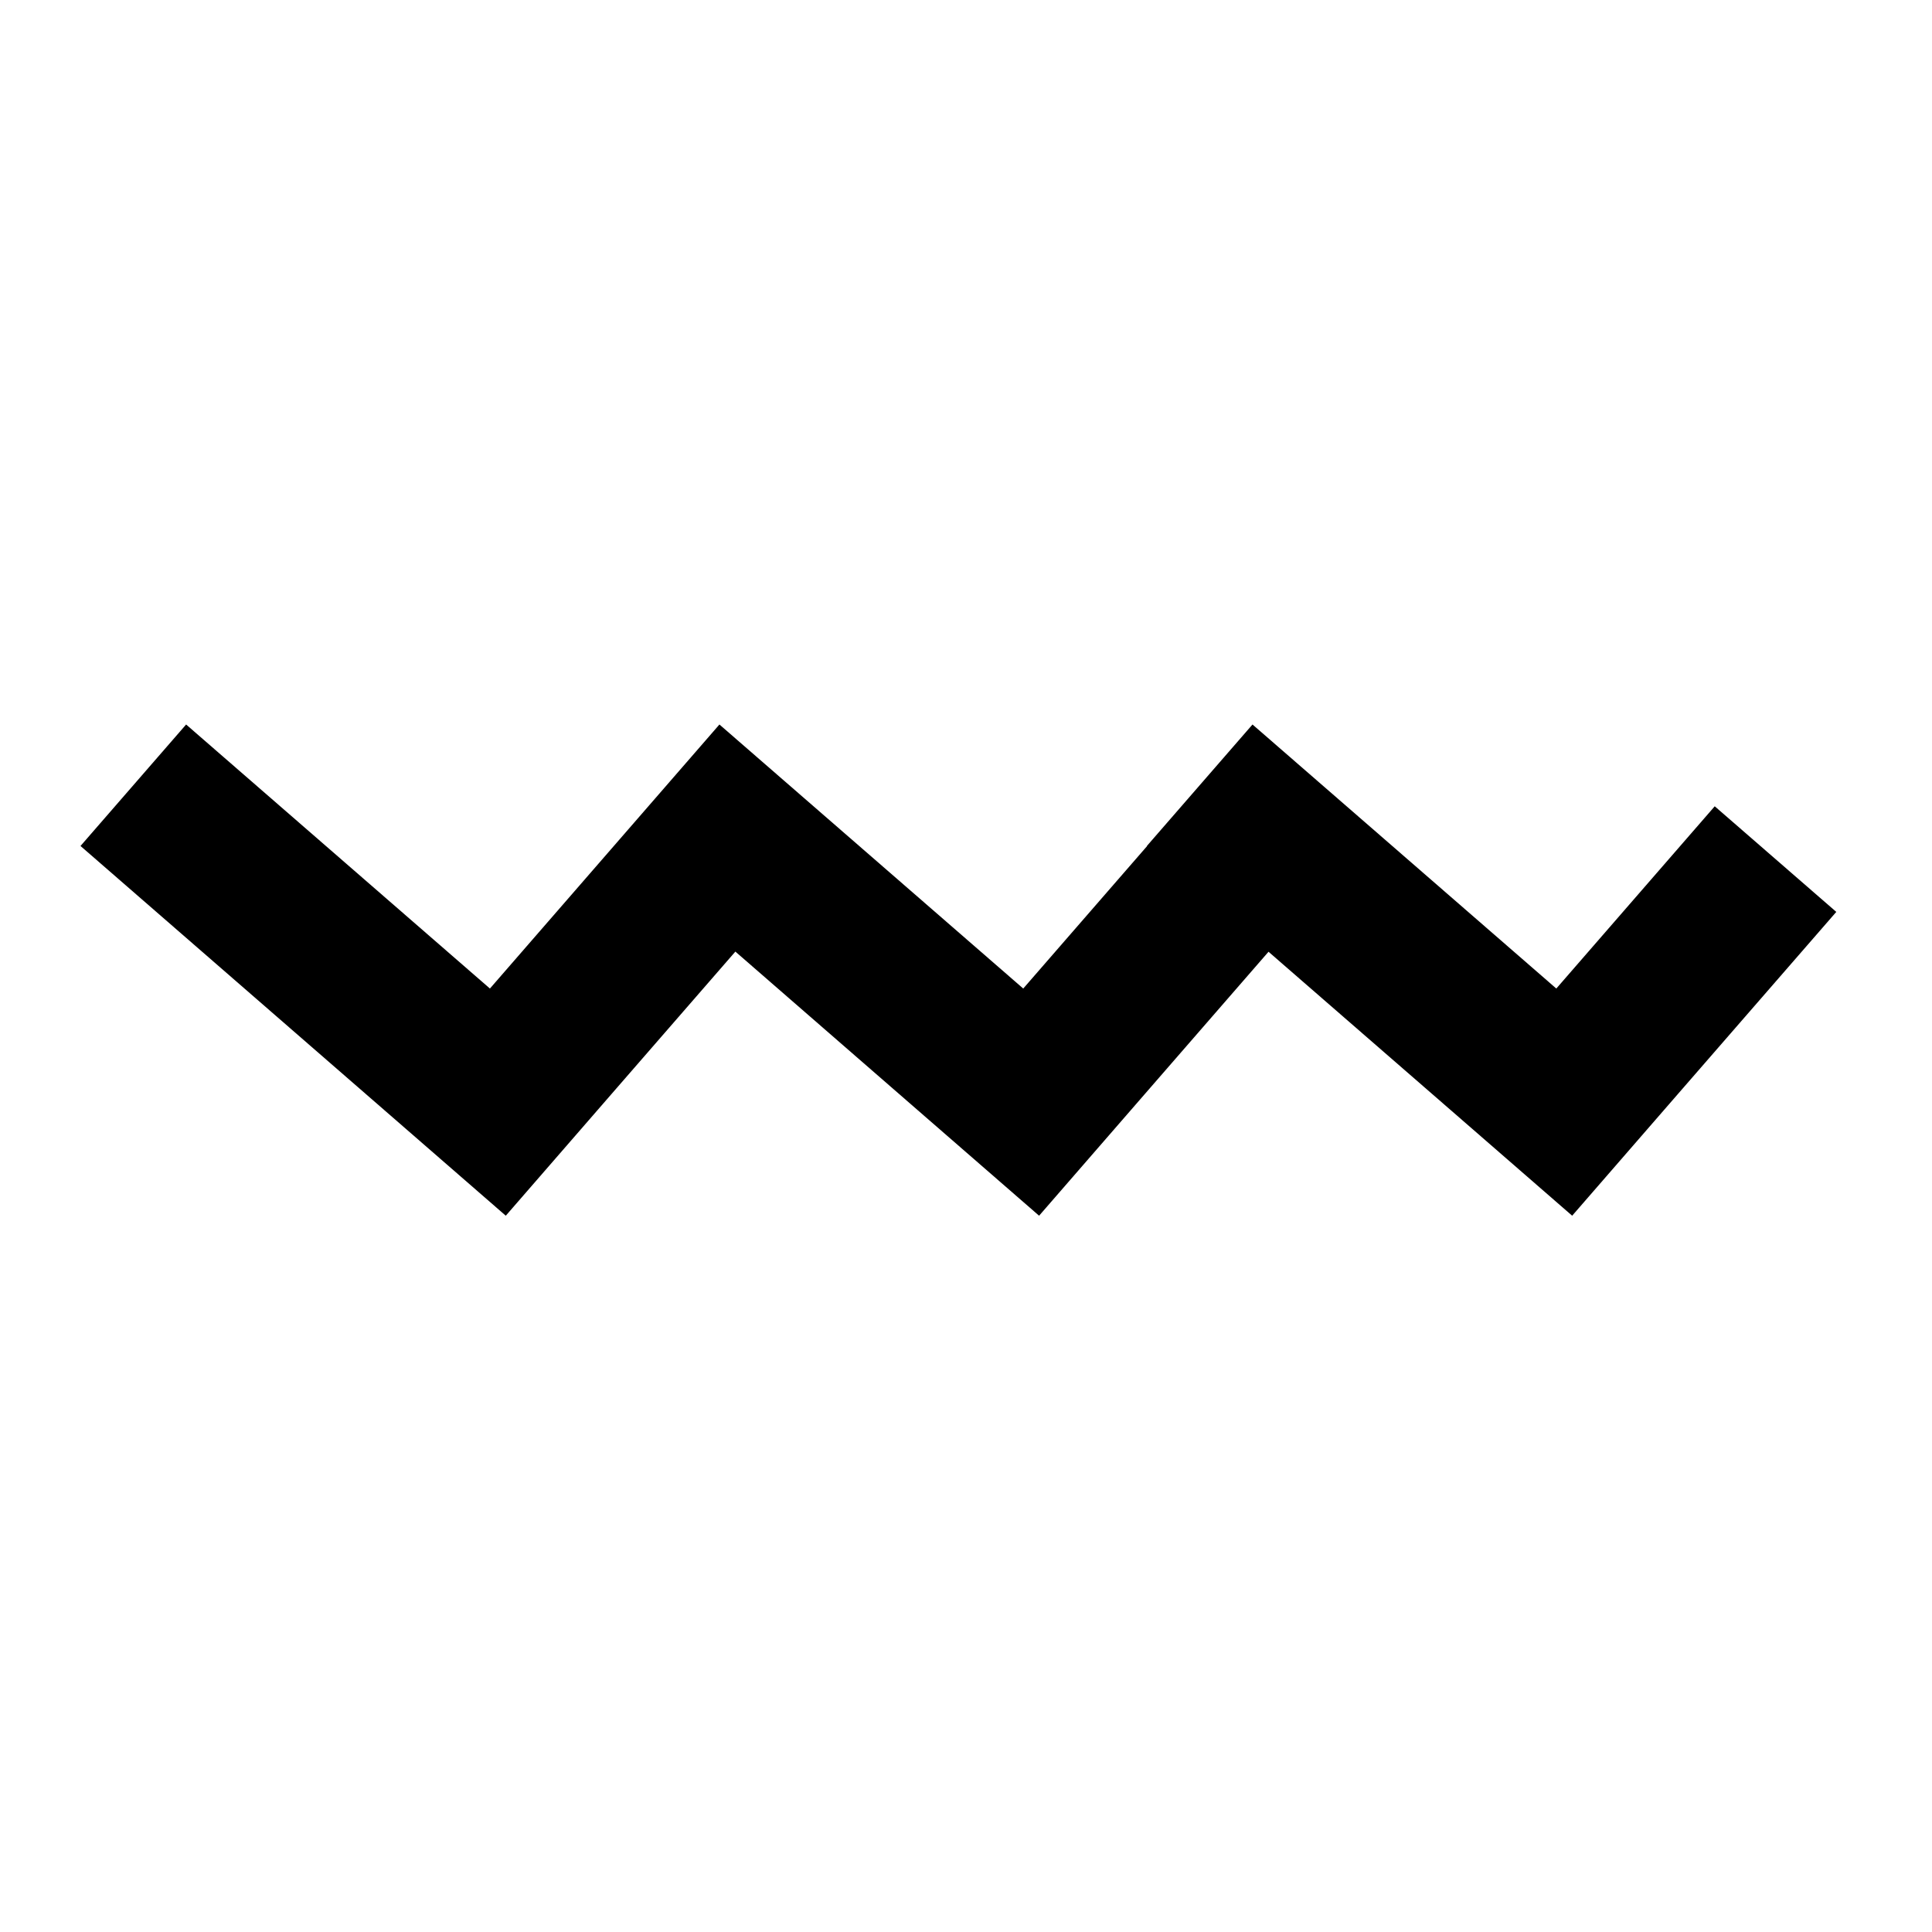
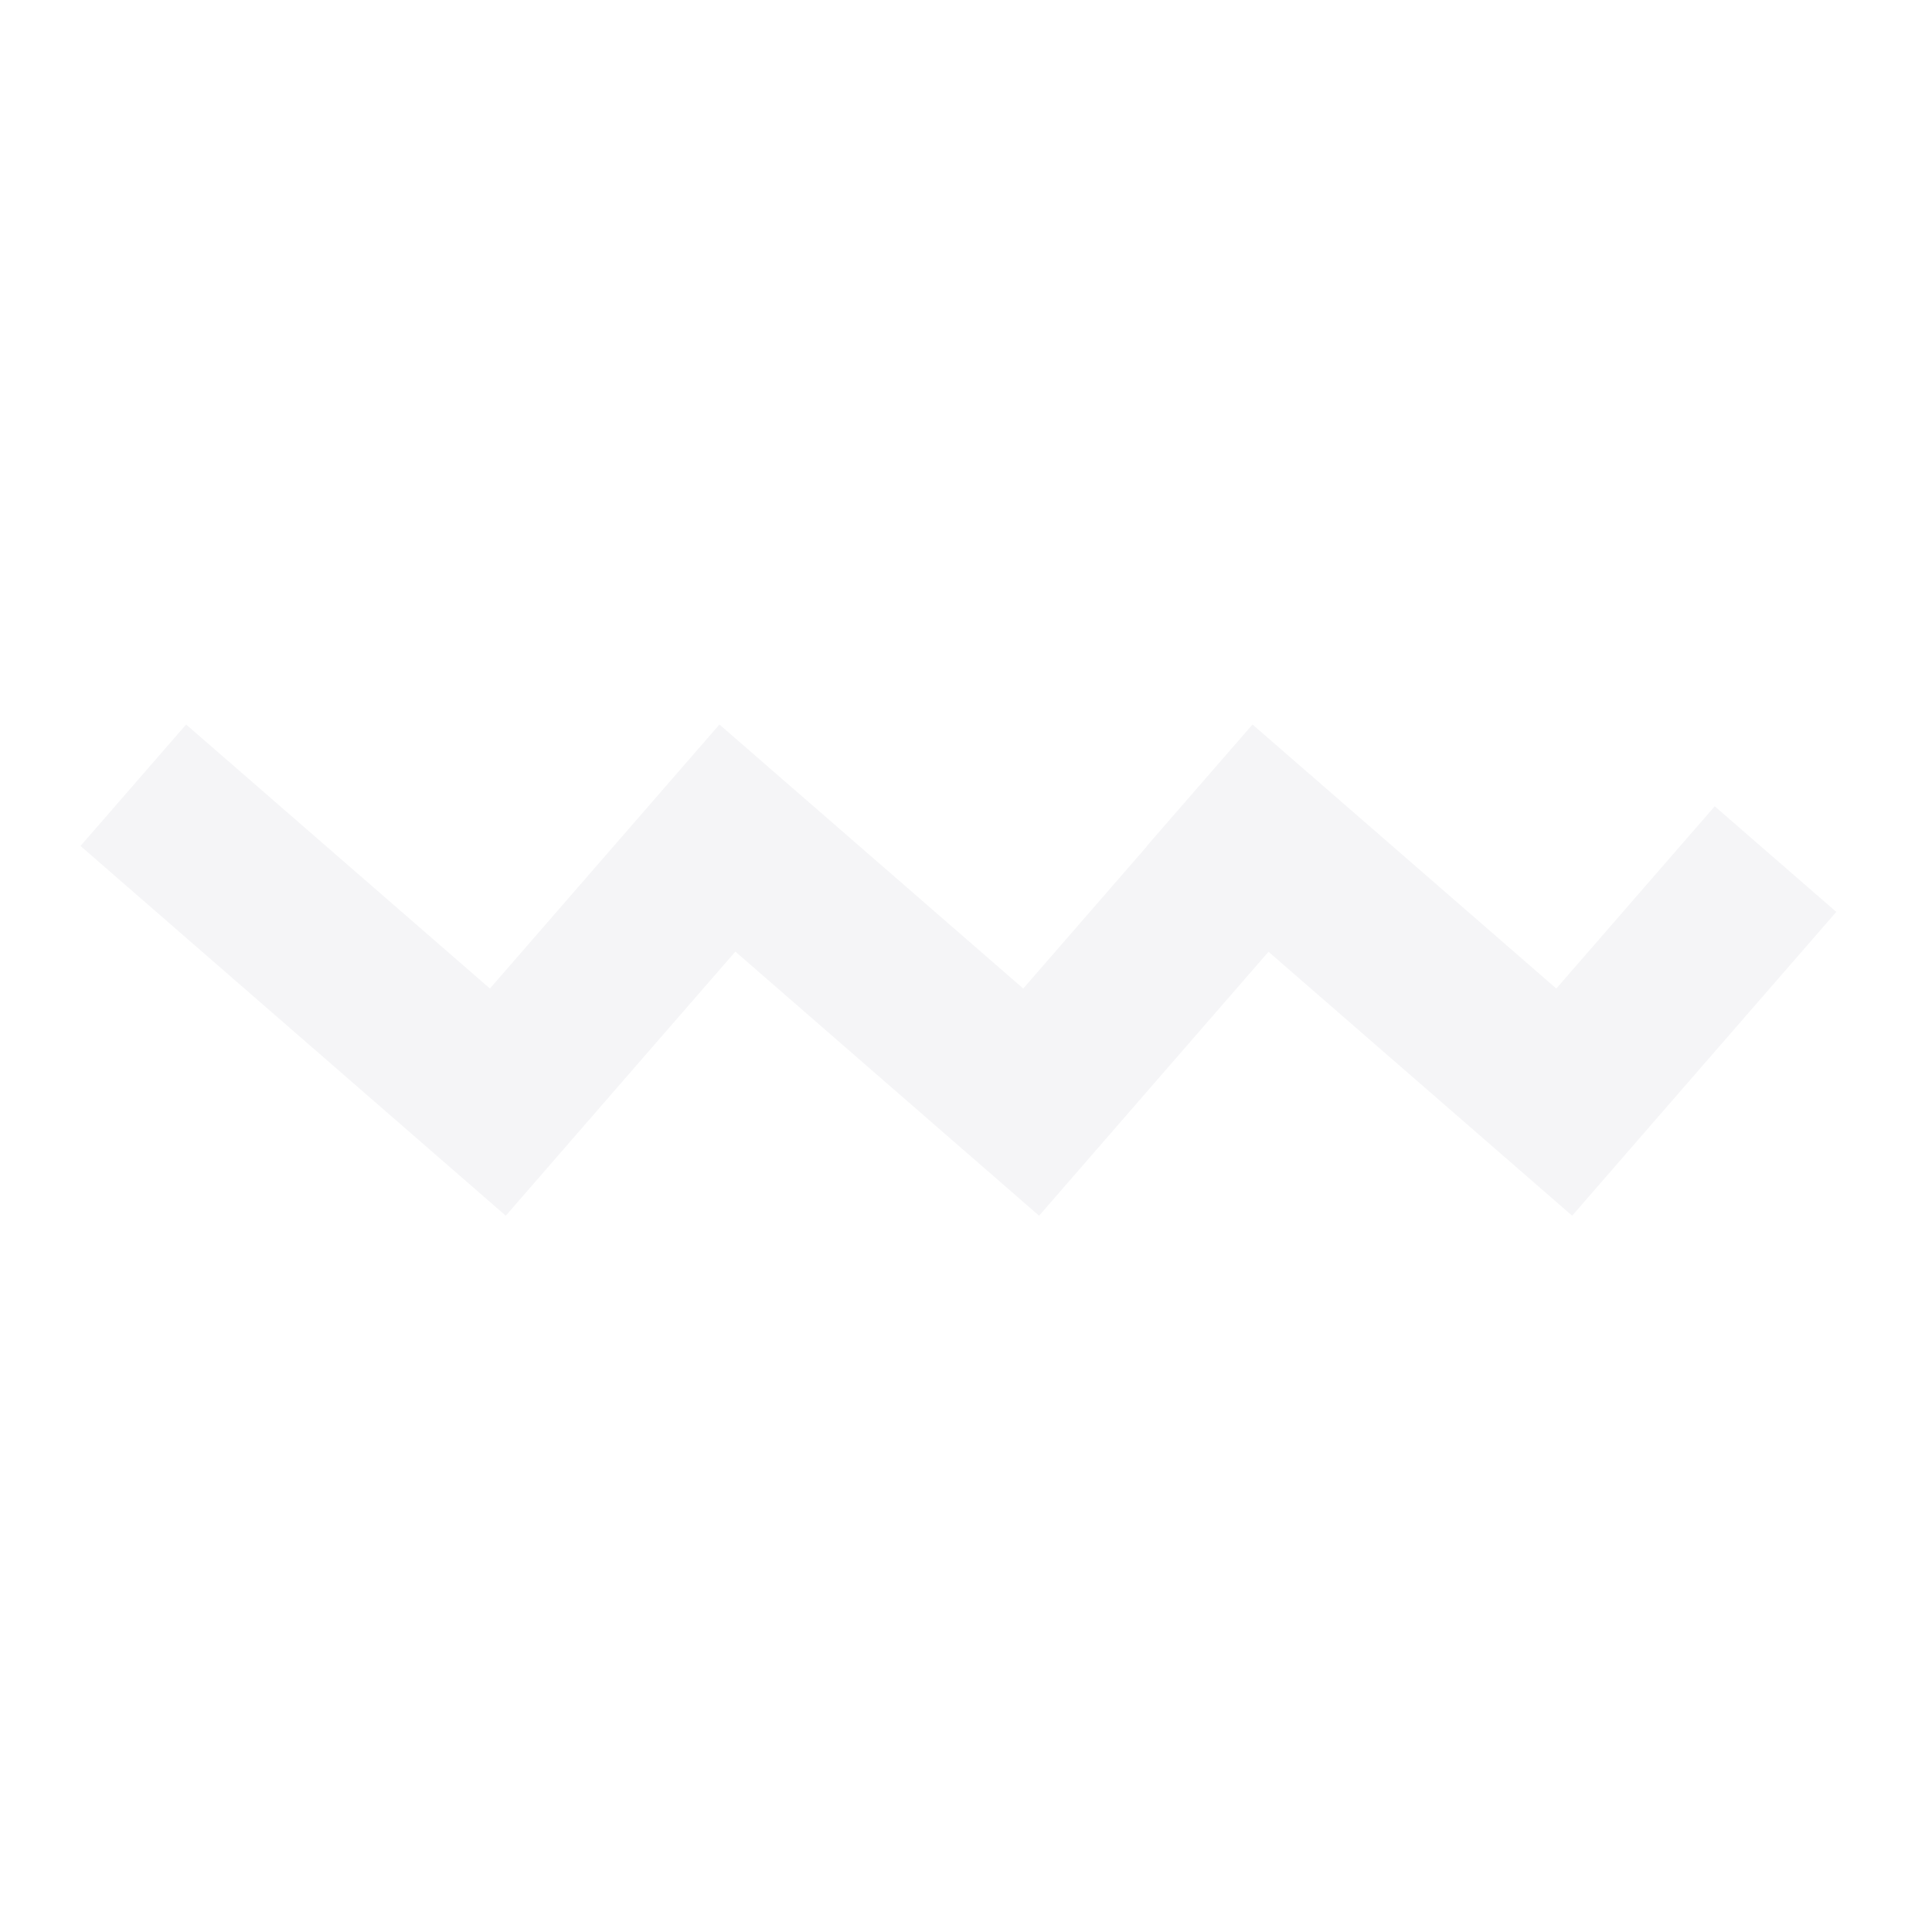
- <svg xmlns="http://www.w3.org/2000/svg" stroke="currentColor" fill="#0C0821" stroke-width="0" viewBox="0 0 24 24" height="200px" width="200px">
-   <path fill-rule="evenodd" clip-rule="evenodd" d="M2.312 9L1 10.509L4.774 13.79L6.283 15.102L7.595 13.592L9.135 11.821L11.399 13.79L12.908 15.102L14.22 13.592L15.758 11.823L18.021 13.79L19.53 15.102L20.842 13.592L22.811 11.328L21.301 10.016L19.333 12.28L15.559 9L14.247 10.509L14.249 10.511L12.711 12.28L8.937 9L8.054 10.016L6.086 12.28L2.312 9Z" fill="currentColor" />
+ <svg xmlns="http://www.w3.org/2000/svg" stroke="currentColor" fill="#f5f5f7" stroke-width="0" viewBox="0 0 24 24" height="200px" width="200px">
+   <path fill-rule="evenodd" clip-rule="evenodd" d="M2.312 9L1 10.509L4.774 13.79L6.283 15.102L7.595 13.592L9.135 11.821L11.399 13.79L12.908 15.102L14.22 13.592L15.758 11.823L18.021 13.79L19.53 15.102L20.842 13.592L22.811 11.328L21.301 10.016L19.333 12.28L15.559 9L14.247 10.509L14.249 10.511L12.711 12.28L8.937 9L8.054 10.016L6.086 12.28L2.312 9Z" fill="#f5f5f7" />
</svg>
